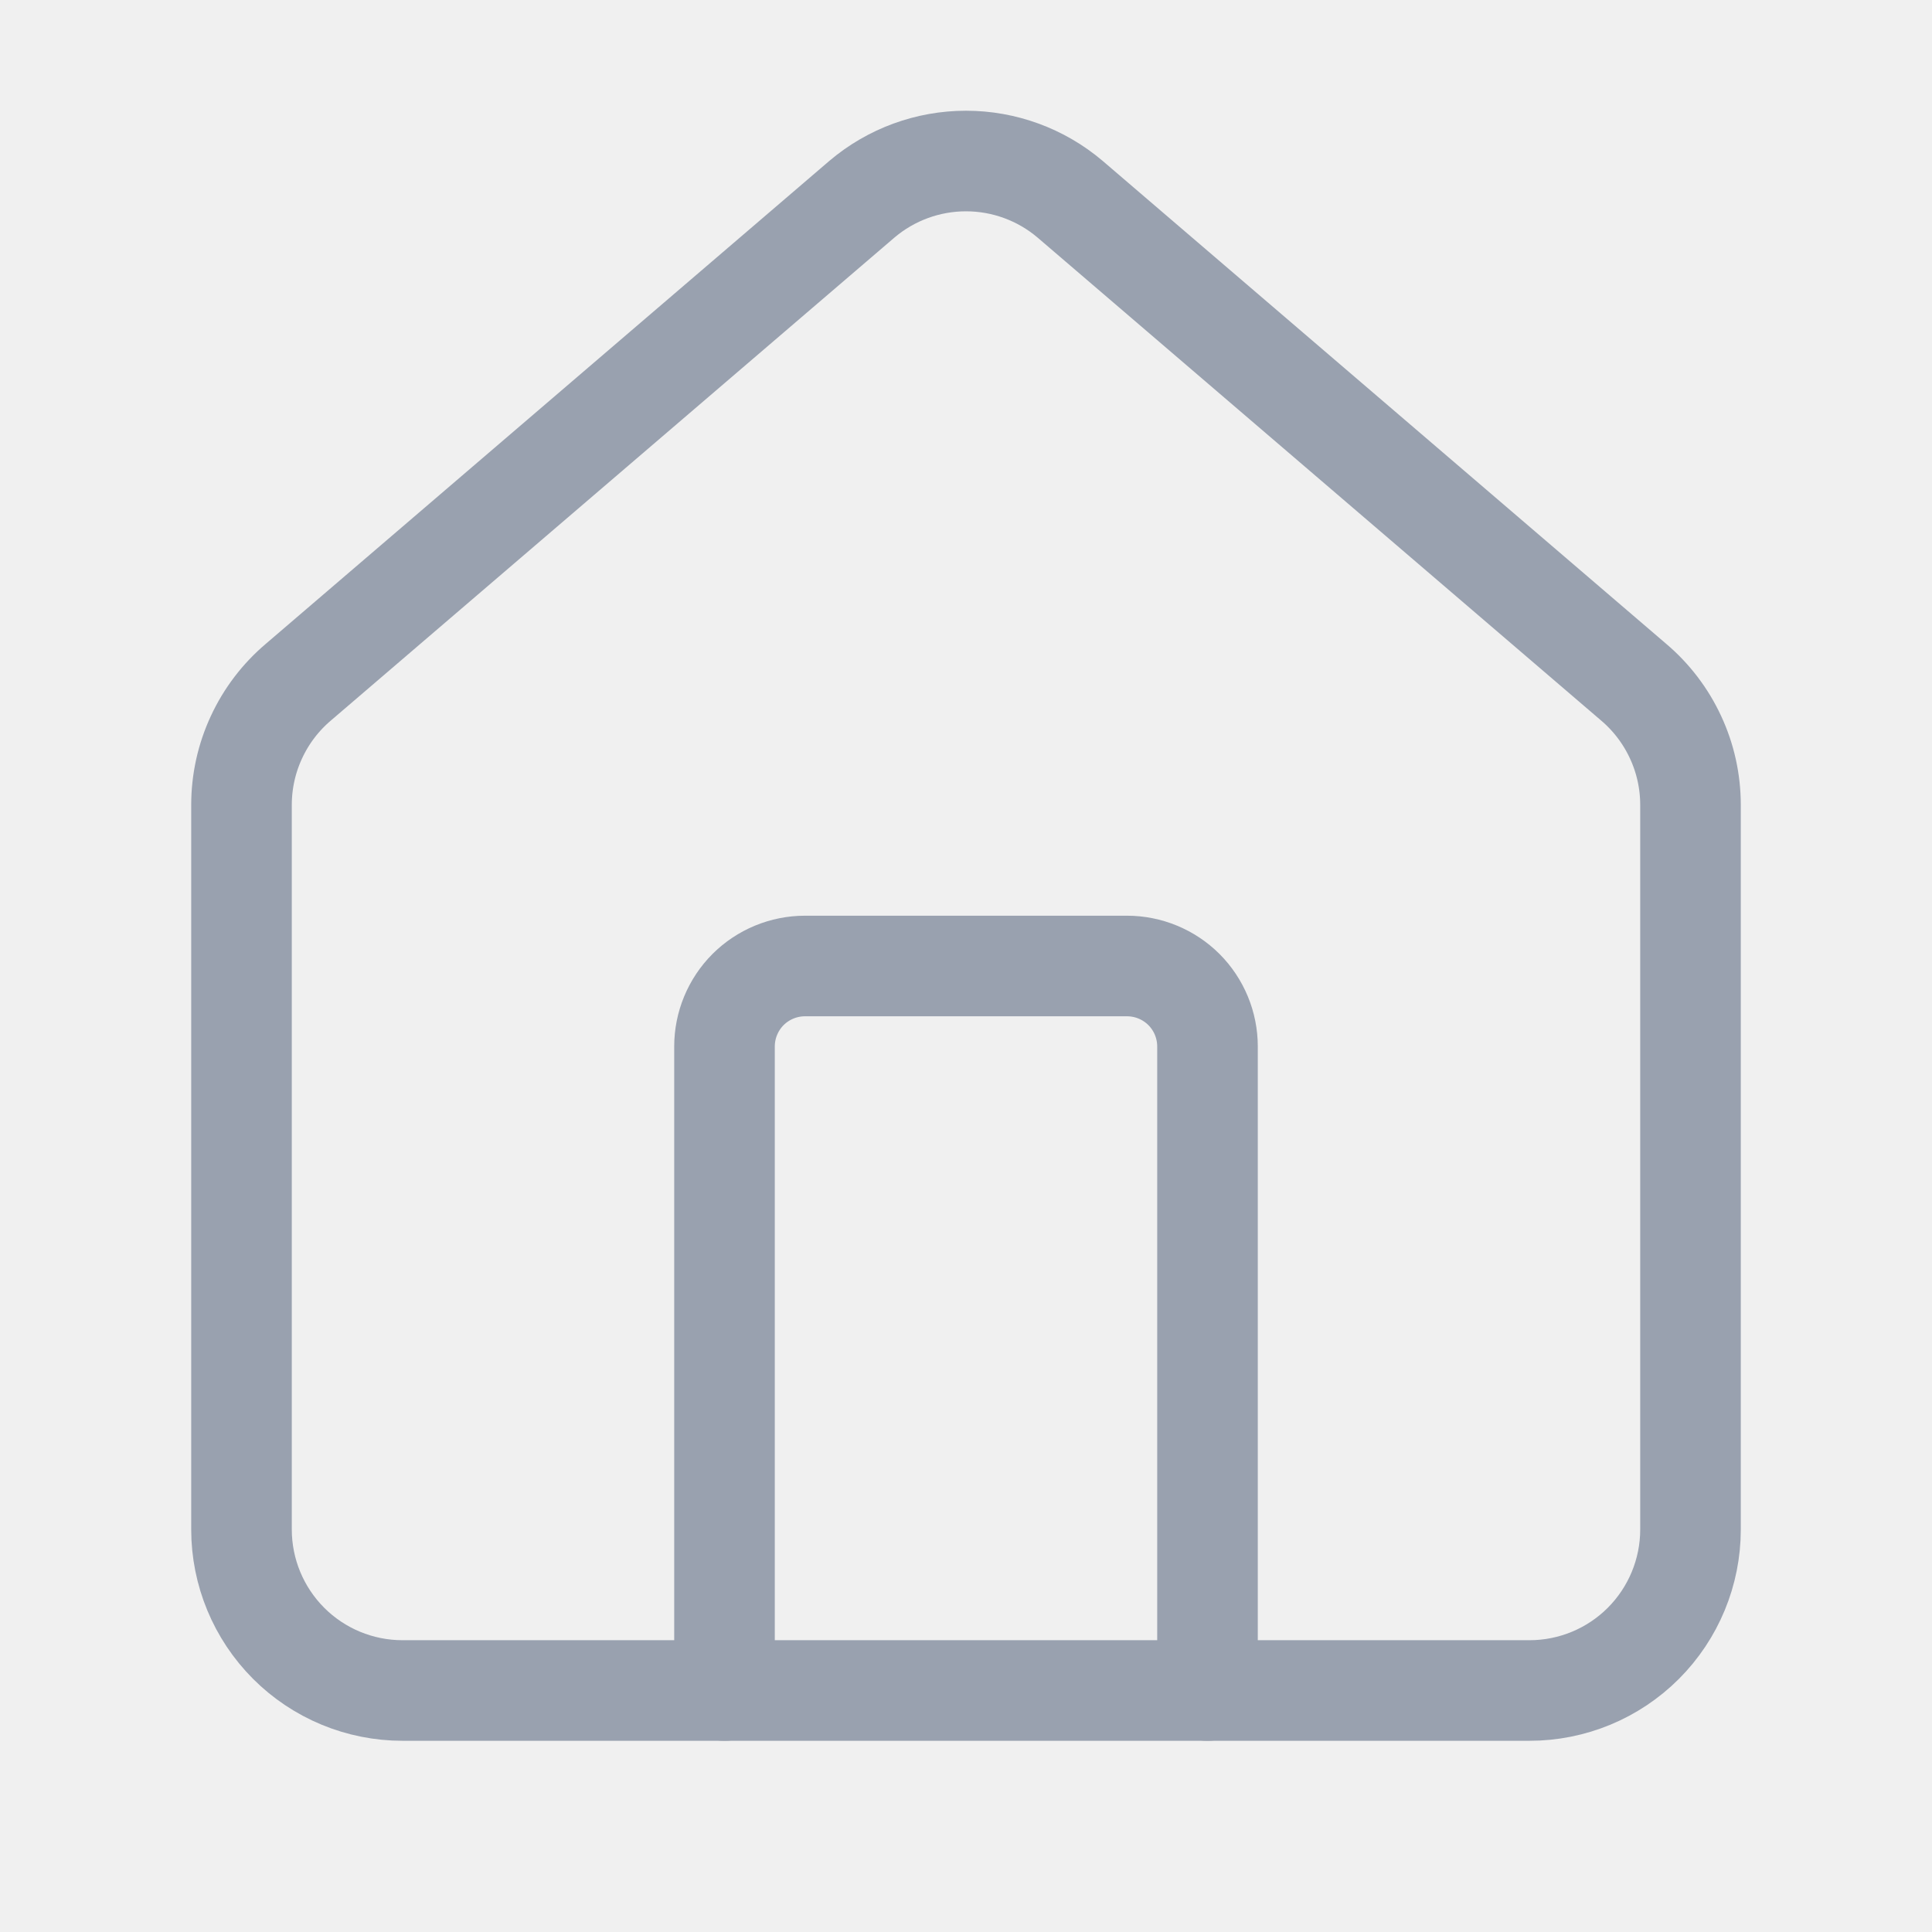
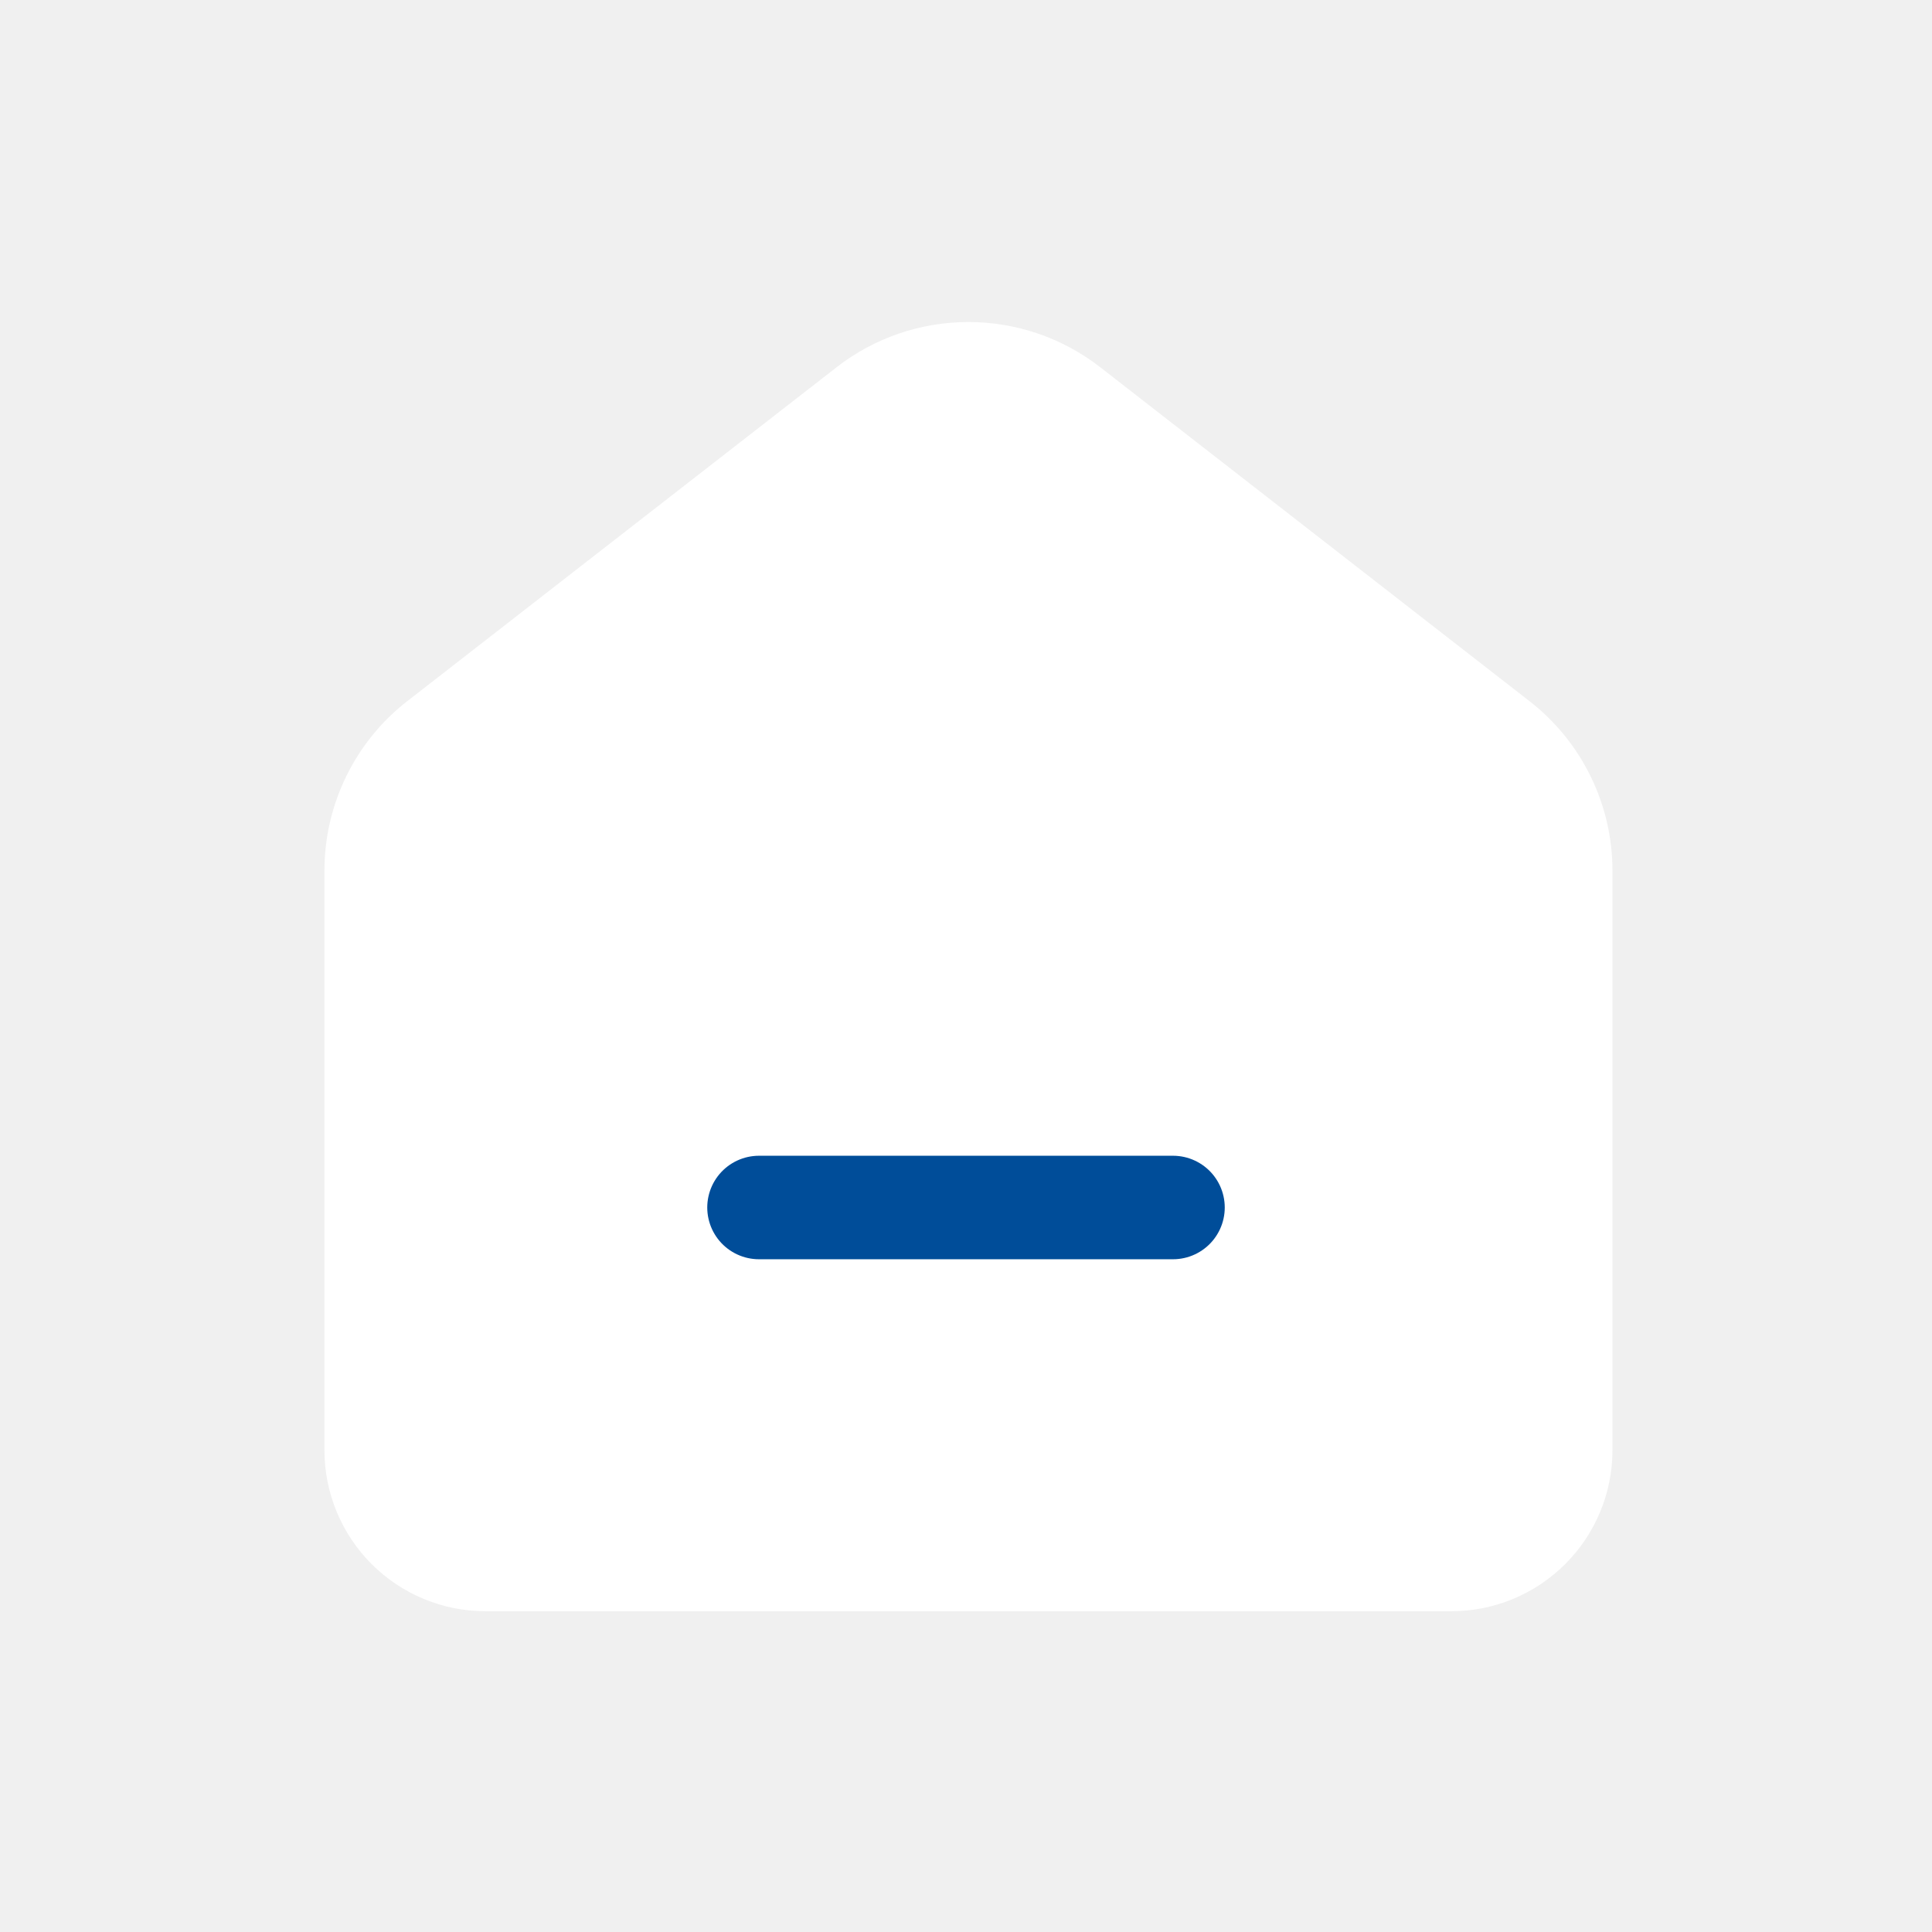
- <svg xmlns="http://www.w3.org/2000/svg" width="32" height="32" viewBox="0 0 32 32" fill="none">
-   <path d="M20 28V17.333C20 16.98 19.86 16.641 19.61 16.39C19.359 16.14 19.02 16 18.667 16H13.333C12.98 16 12.641 16.14 12.39 16.39C12.14 16.641 12 16.98 12 17.333V28" stroke="#99A1AF" stroke-width="1.666" stroke-linecap="round" stroke-linejoin="round" />
-   <path d="M4 13.333C4 12.945 4.084 12.562 4.248 12.21C4.411 11.858 4.649 11.546 4.945 11.296L14.279 3.297C14.76 2.89 15.37 2.667 16 2.667C16.63 2.667 17.24 2.89 17.721 3.297L27.055 11.296C27.351 11.546 27.589 11.858 27.752 12.21C27.916 12.562 28 12.945 28 13.333V25.333C28 26.04 27.719 26.718 27.219 27.219C26.719 27.719 26.041 28 25.333 28H6.667C5.959 28 5.281 27.719 4.781 27.219C4.281 26.718 4 26.04 4 25.333V13.333Z" stroke="#99A1AF" stroke-width="1.666" stroke-linecap="round" stroke-linejoin="round" />
+ <svg xmlns="http://www.w3.org/2000/svg" width="28" height="28" viewBox="0 0 28 28" fill="none">
+   <g clip-path="url(#clip0_210_554)">
+     <path d="M22.167 10.162L15.945 5.322C15.399 4.897 14.727 4.667 14.035 4.667C13.343 4.667 12.671 4.897 12.125 5.322L5.902 10.162C5.528 10.452 5.226 10.825 5.018 11.251C4.81 11.676 4.702 12.144 4.702 12.617V21.017C4.702 21.636 4.948 22.23 5.385 22.667C5.823 23.105 6.416 23.351 7.035 23.351H21.035C21.654 23.351 22.247 23.105 22.685 22.667C23.123 22.23 23.369 21.636 23.369 21.017V12.617C23.369 11.657 22.925 10.751 22.167 10.162Z" fill="white" />
+     <path d="M11 17.5H17" stroke="#004D99" stroke-width="1.5" stroke-linecap="round" stroke-linejoin="round" />
+   </g>
+   <defs>
+     <clipPath id="clip0_210_554">
+       <rect width="28" height="28" fill="white" />
+     </clipPath>
+   </defs>
</svg>
